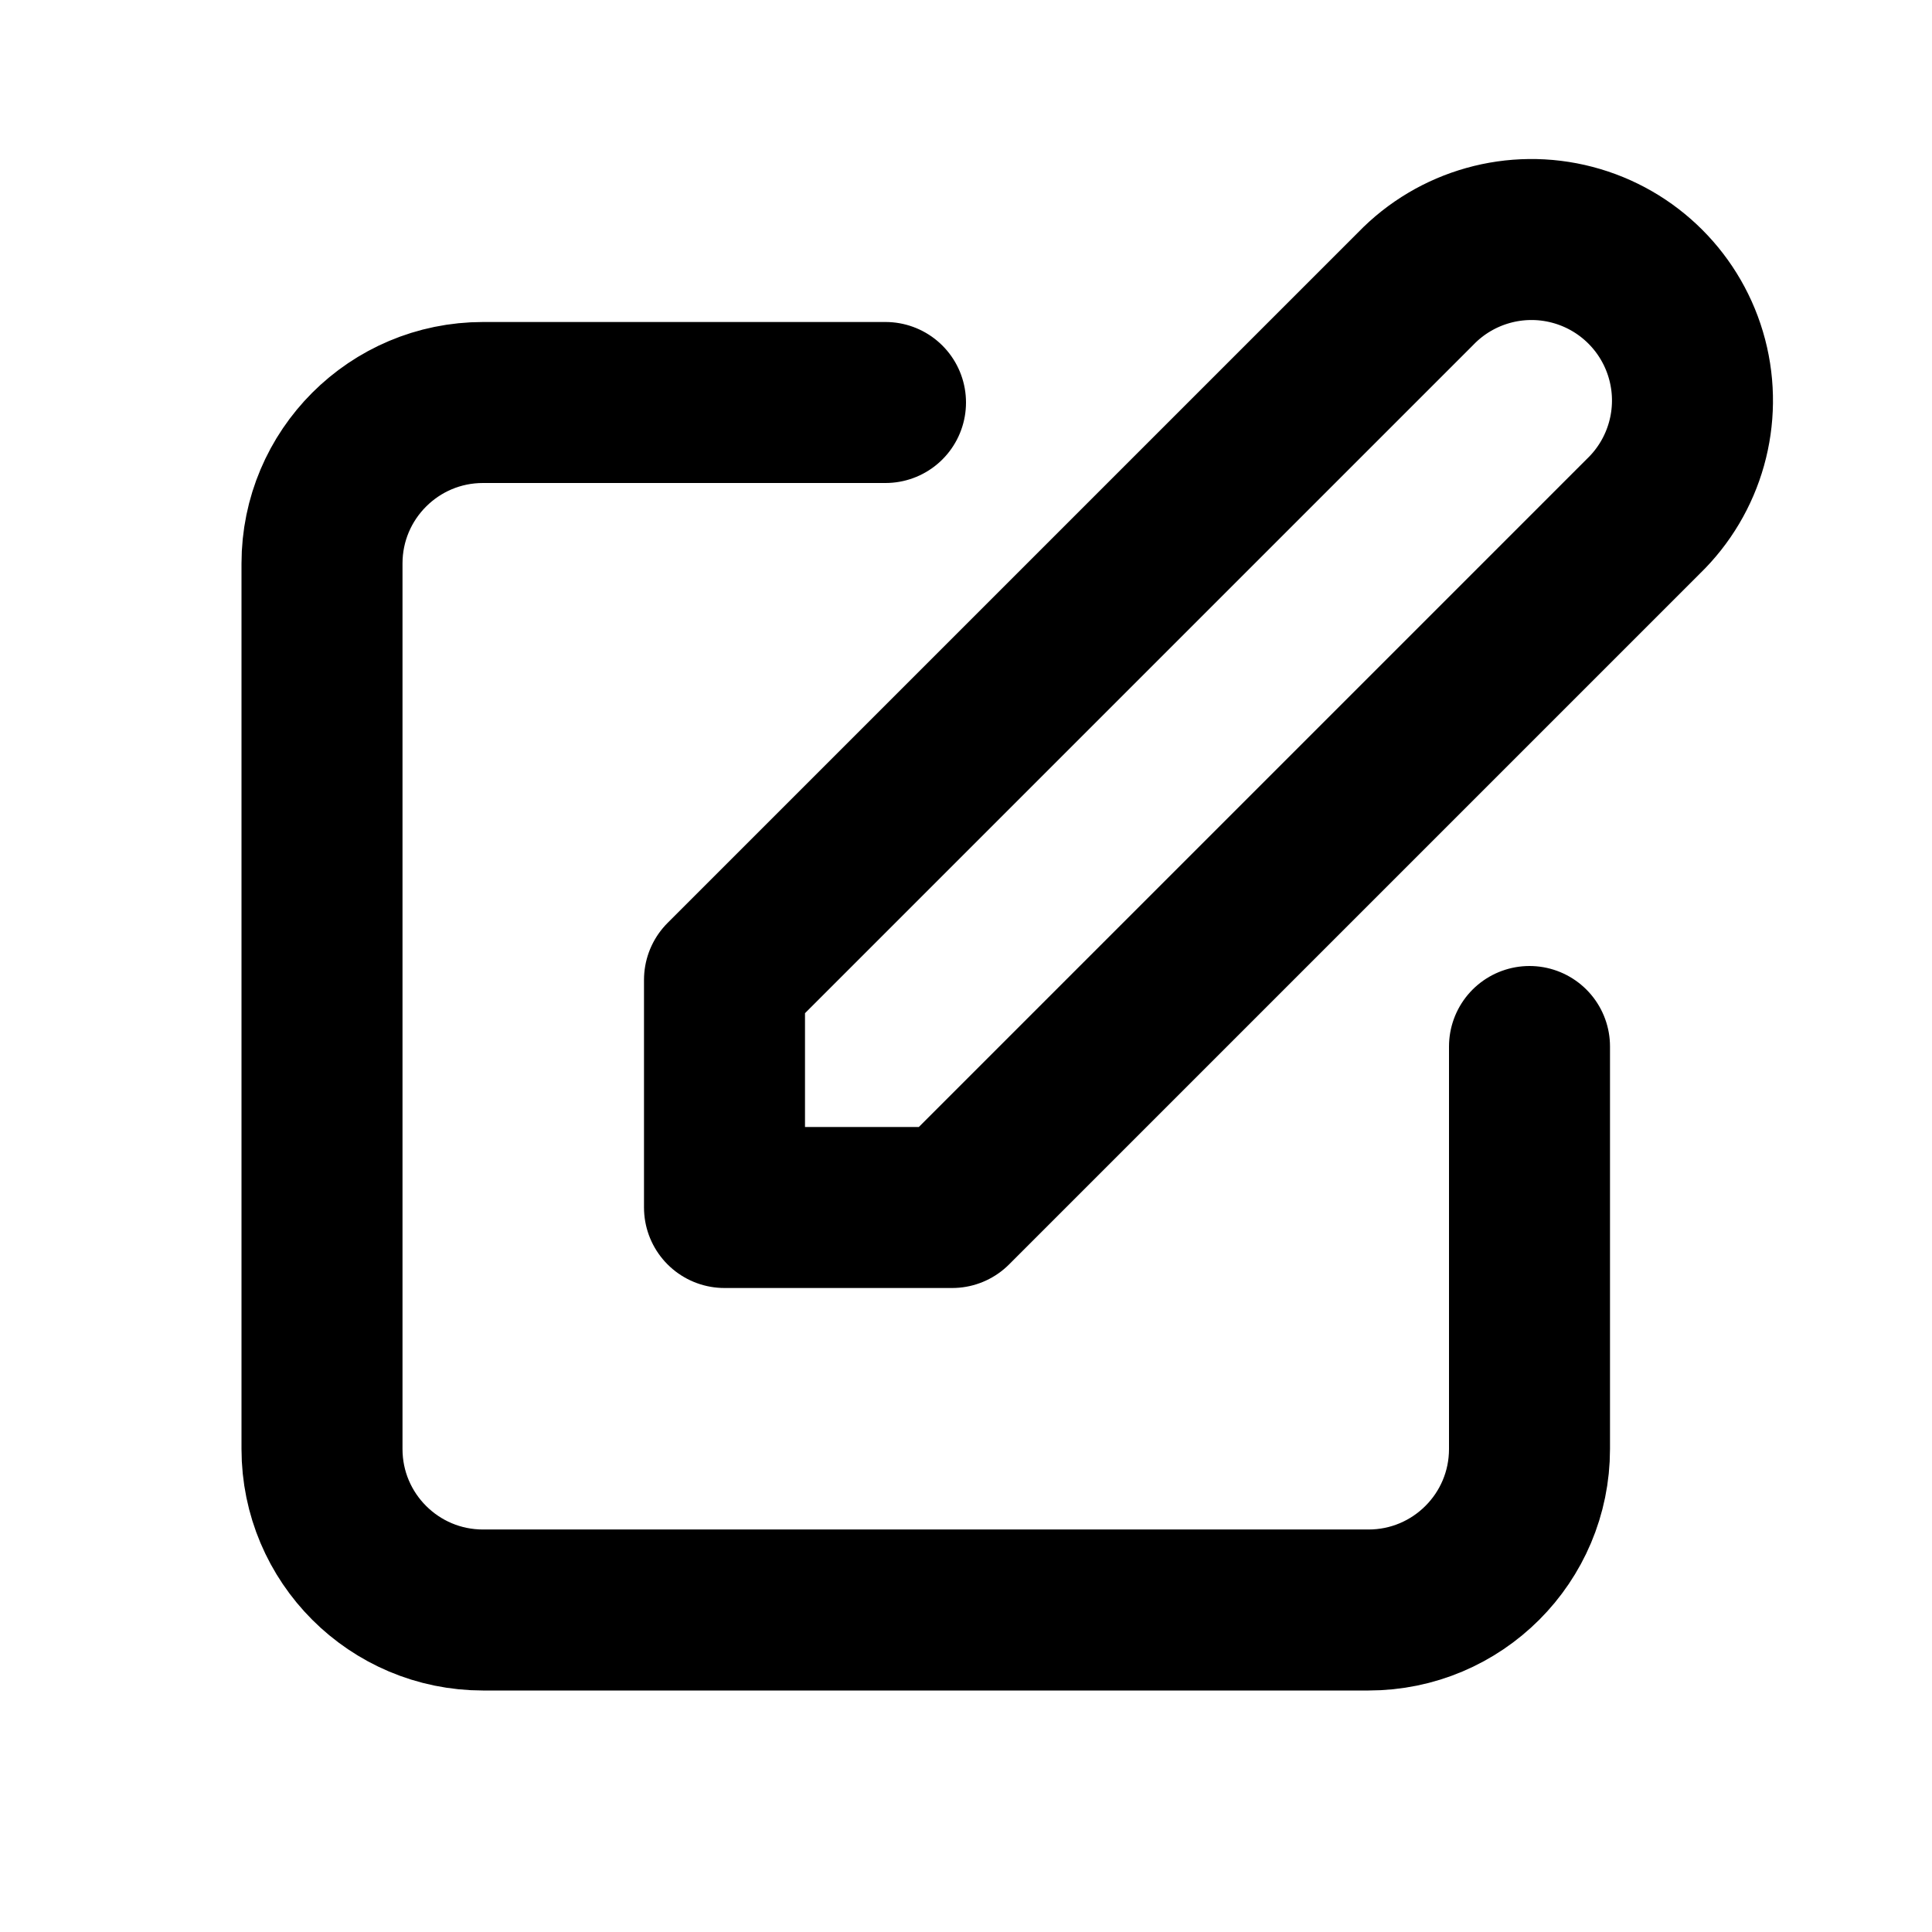
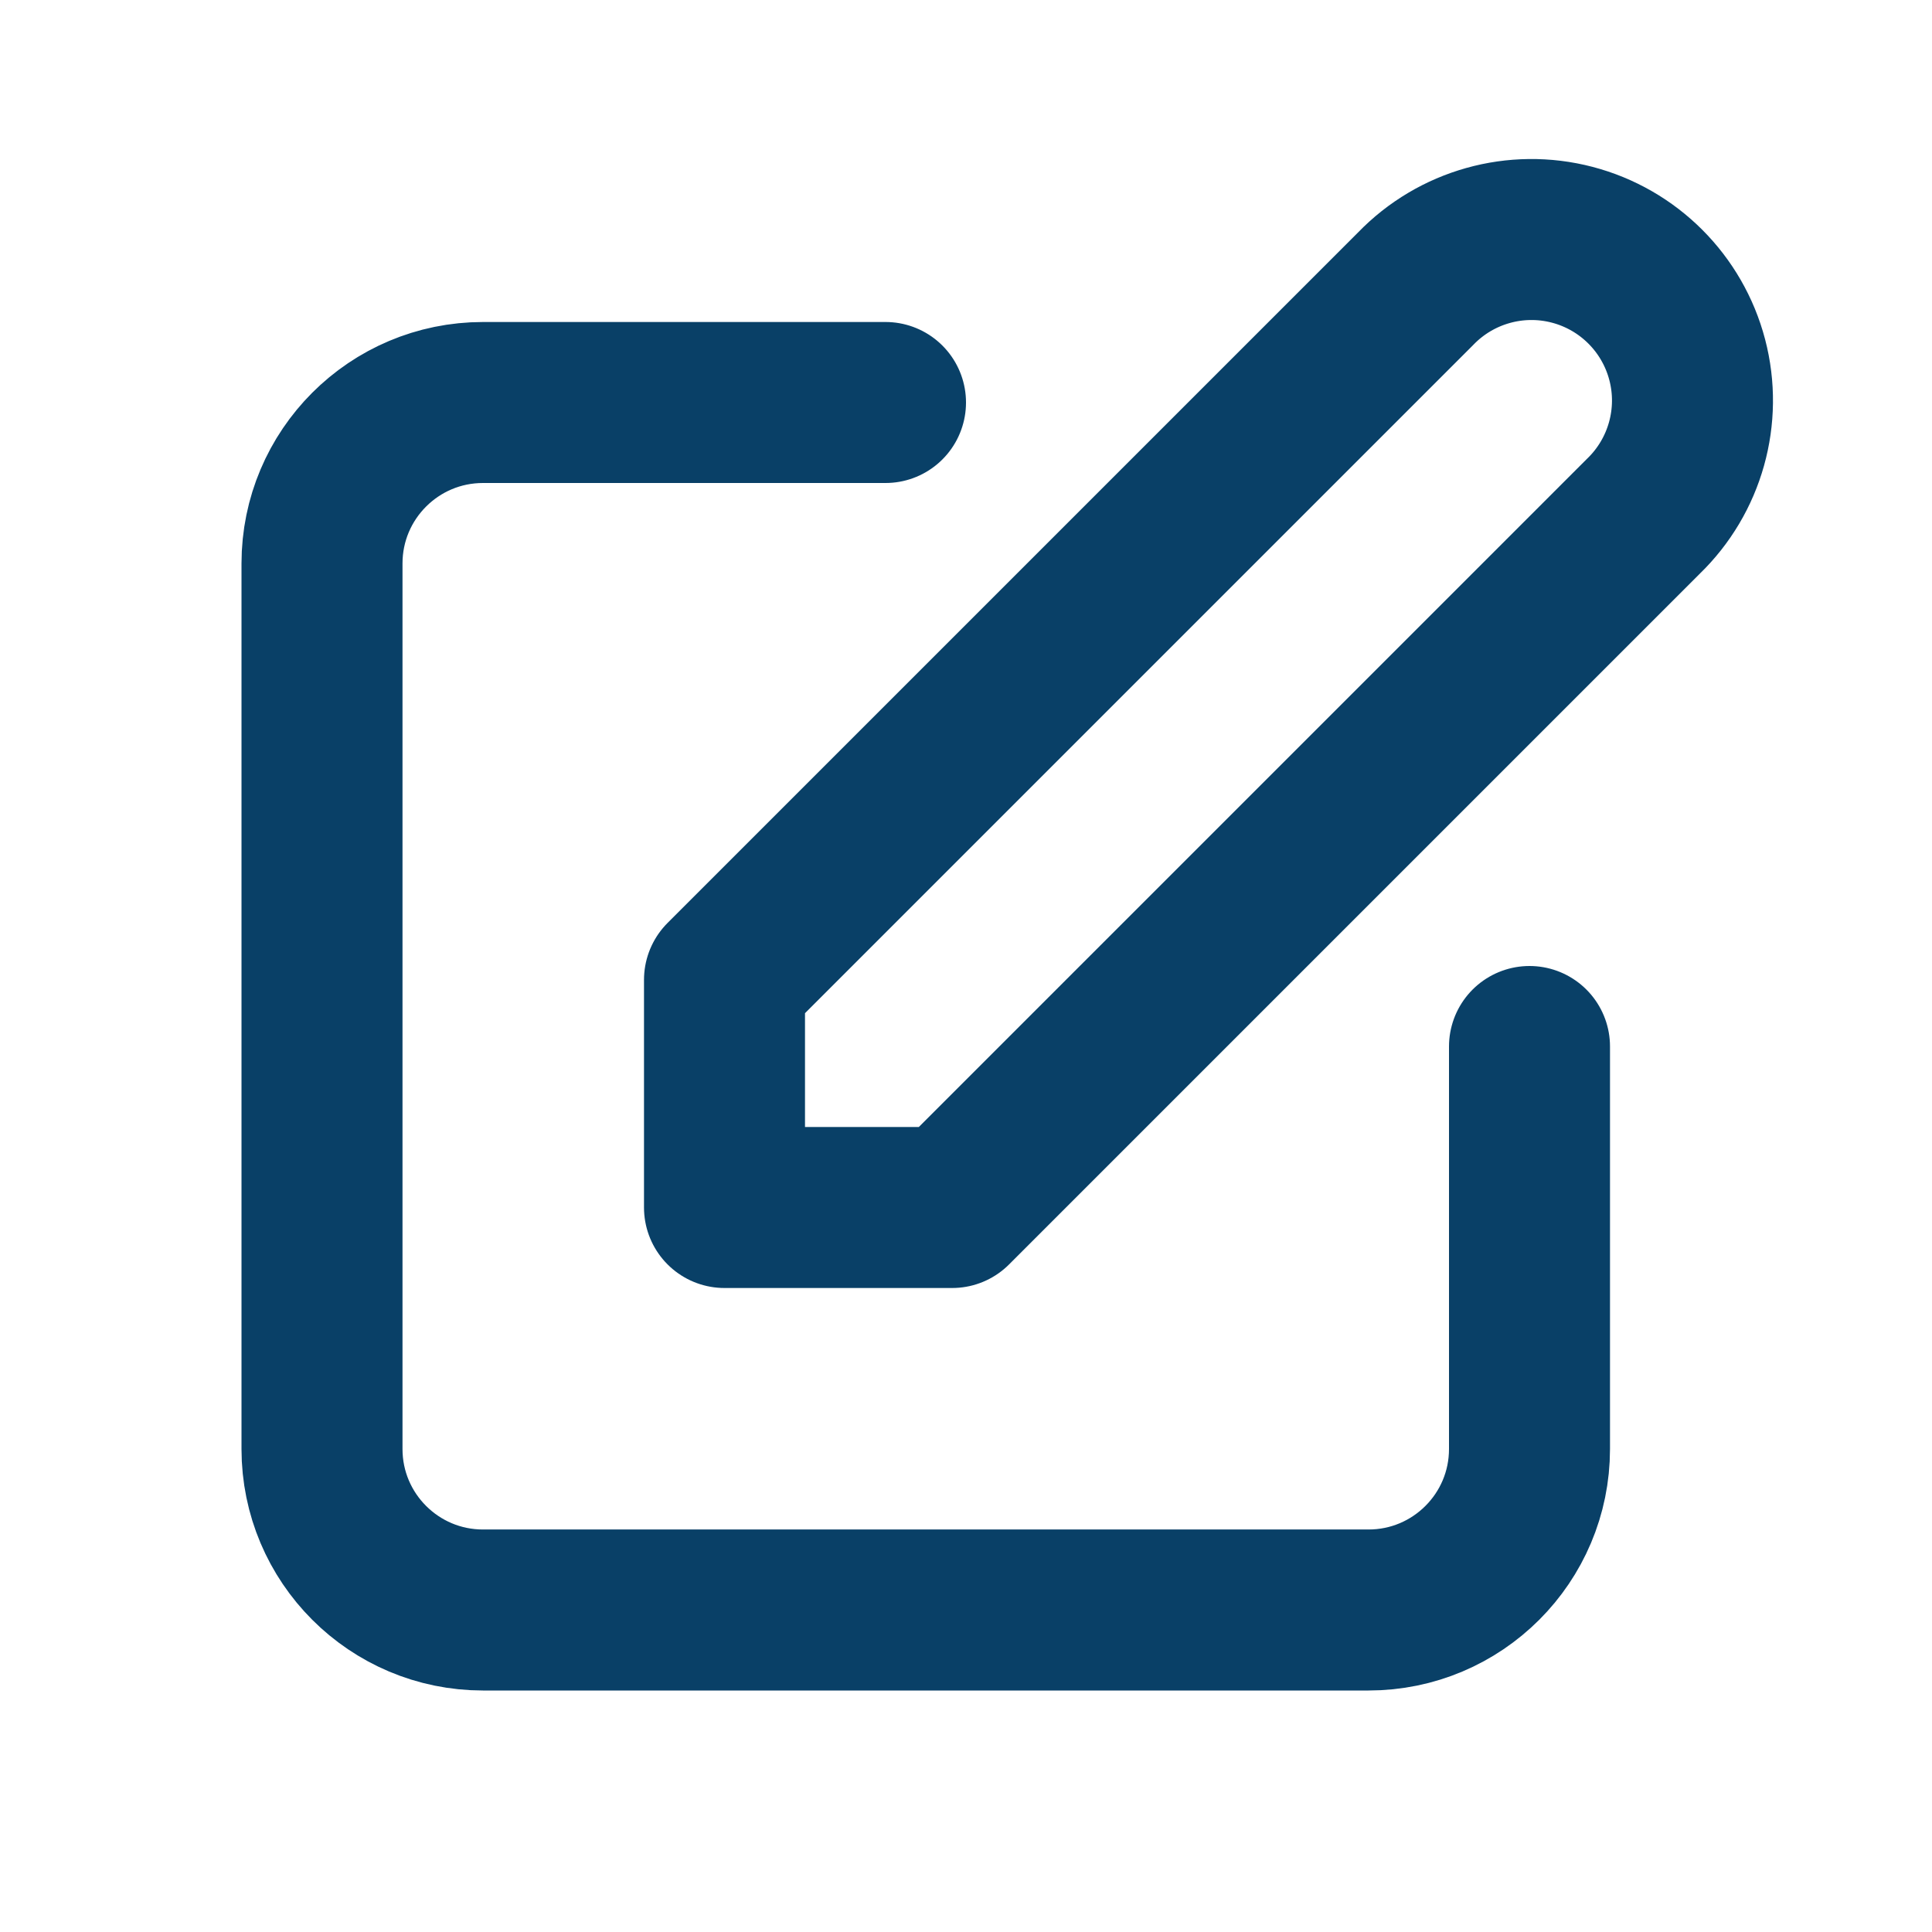
- <svg xmlns="http://www.w3.org/2000/svg" class="w-6 h-6" fill="none" stroke="currentColor" viewBox="0 0 24 24">
+ <svg xmlns="http://www.w3.org/2000/svg" class="w-6 h-6" fill="none" stroke="#094067" viewBox="0 0 24 24">
  <path stroke-linecap="round" stroke-linejoin="round" stroke-width="2" d="M11 5H6a2 2 0 00-2 2v11a2 2 0 002 2h11a2 2 0 002-2v-5m-1.414-9.414a2 2 0 112.828 2.828L11.828 15H9v-2.828l8.586-8.586z" />
</svg>
